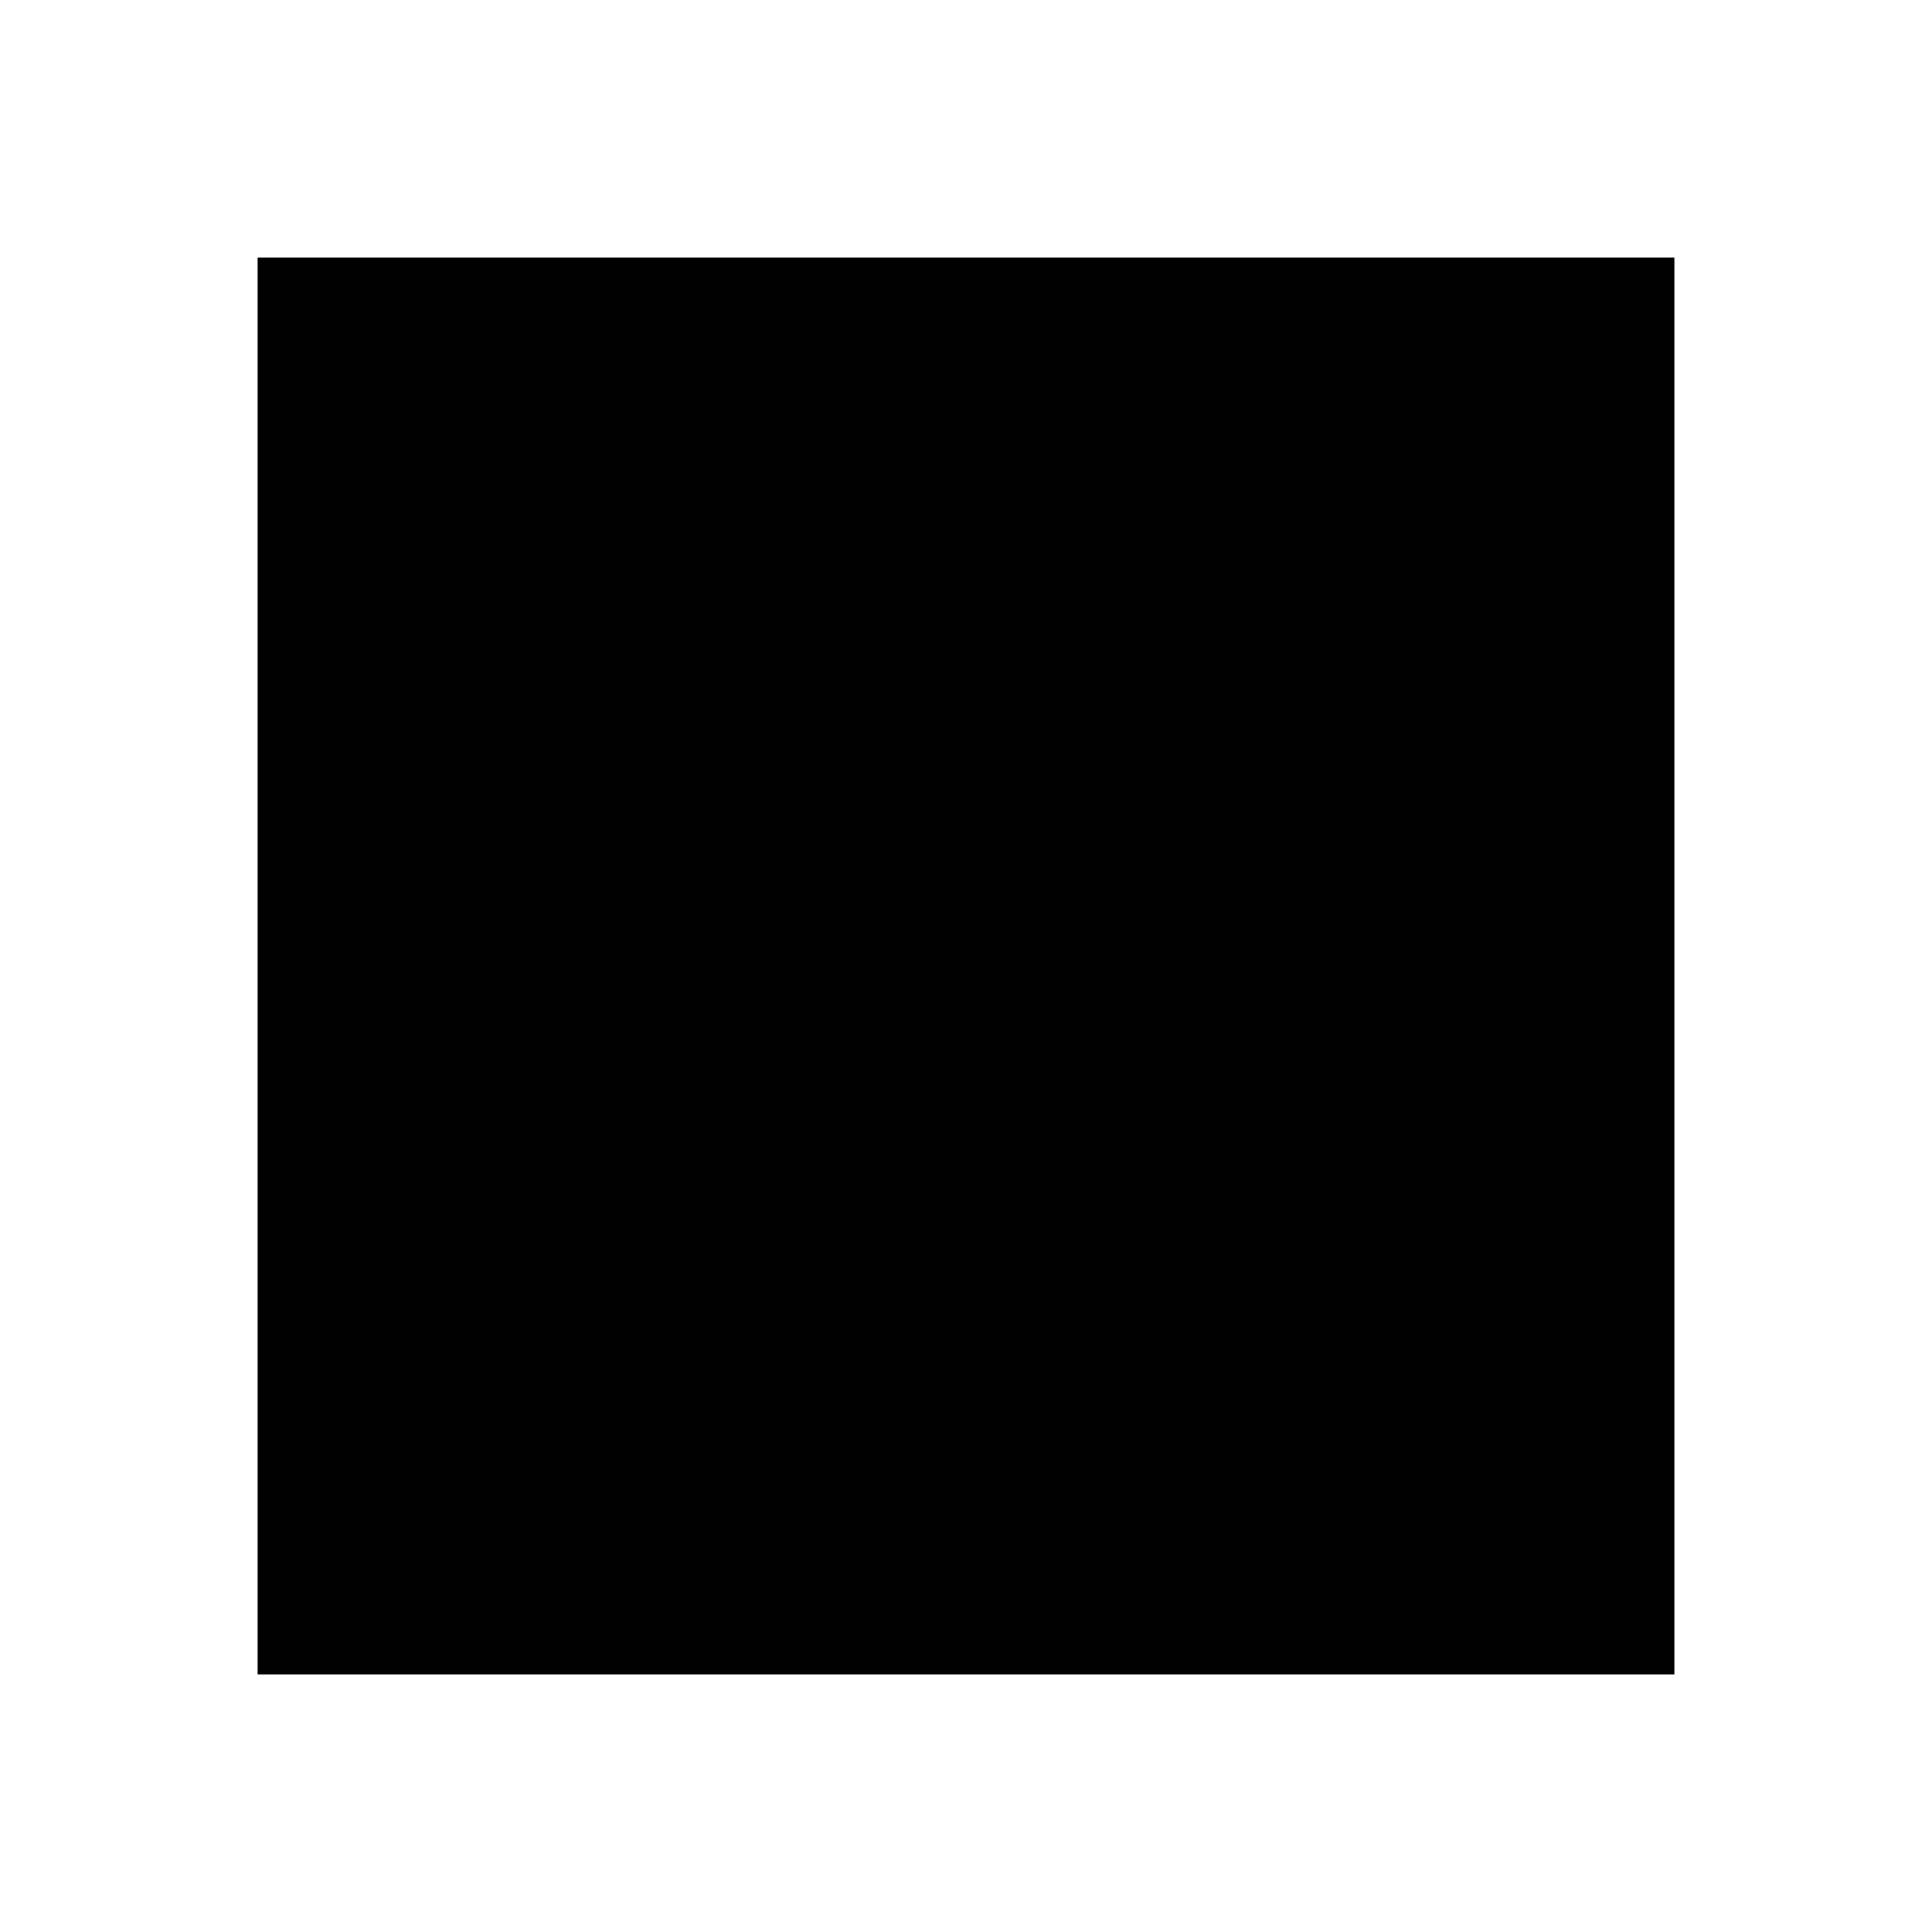
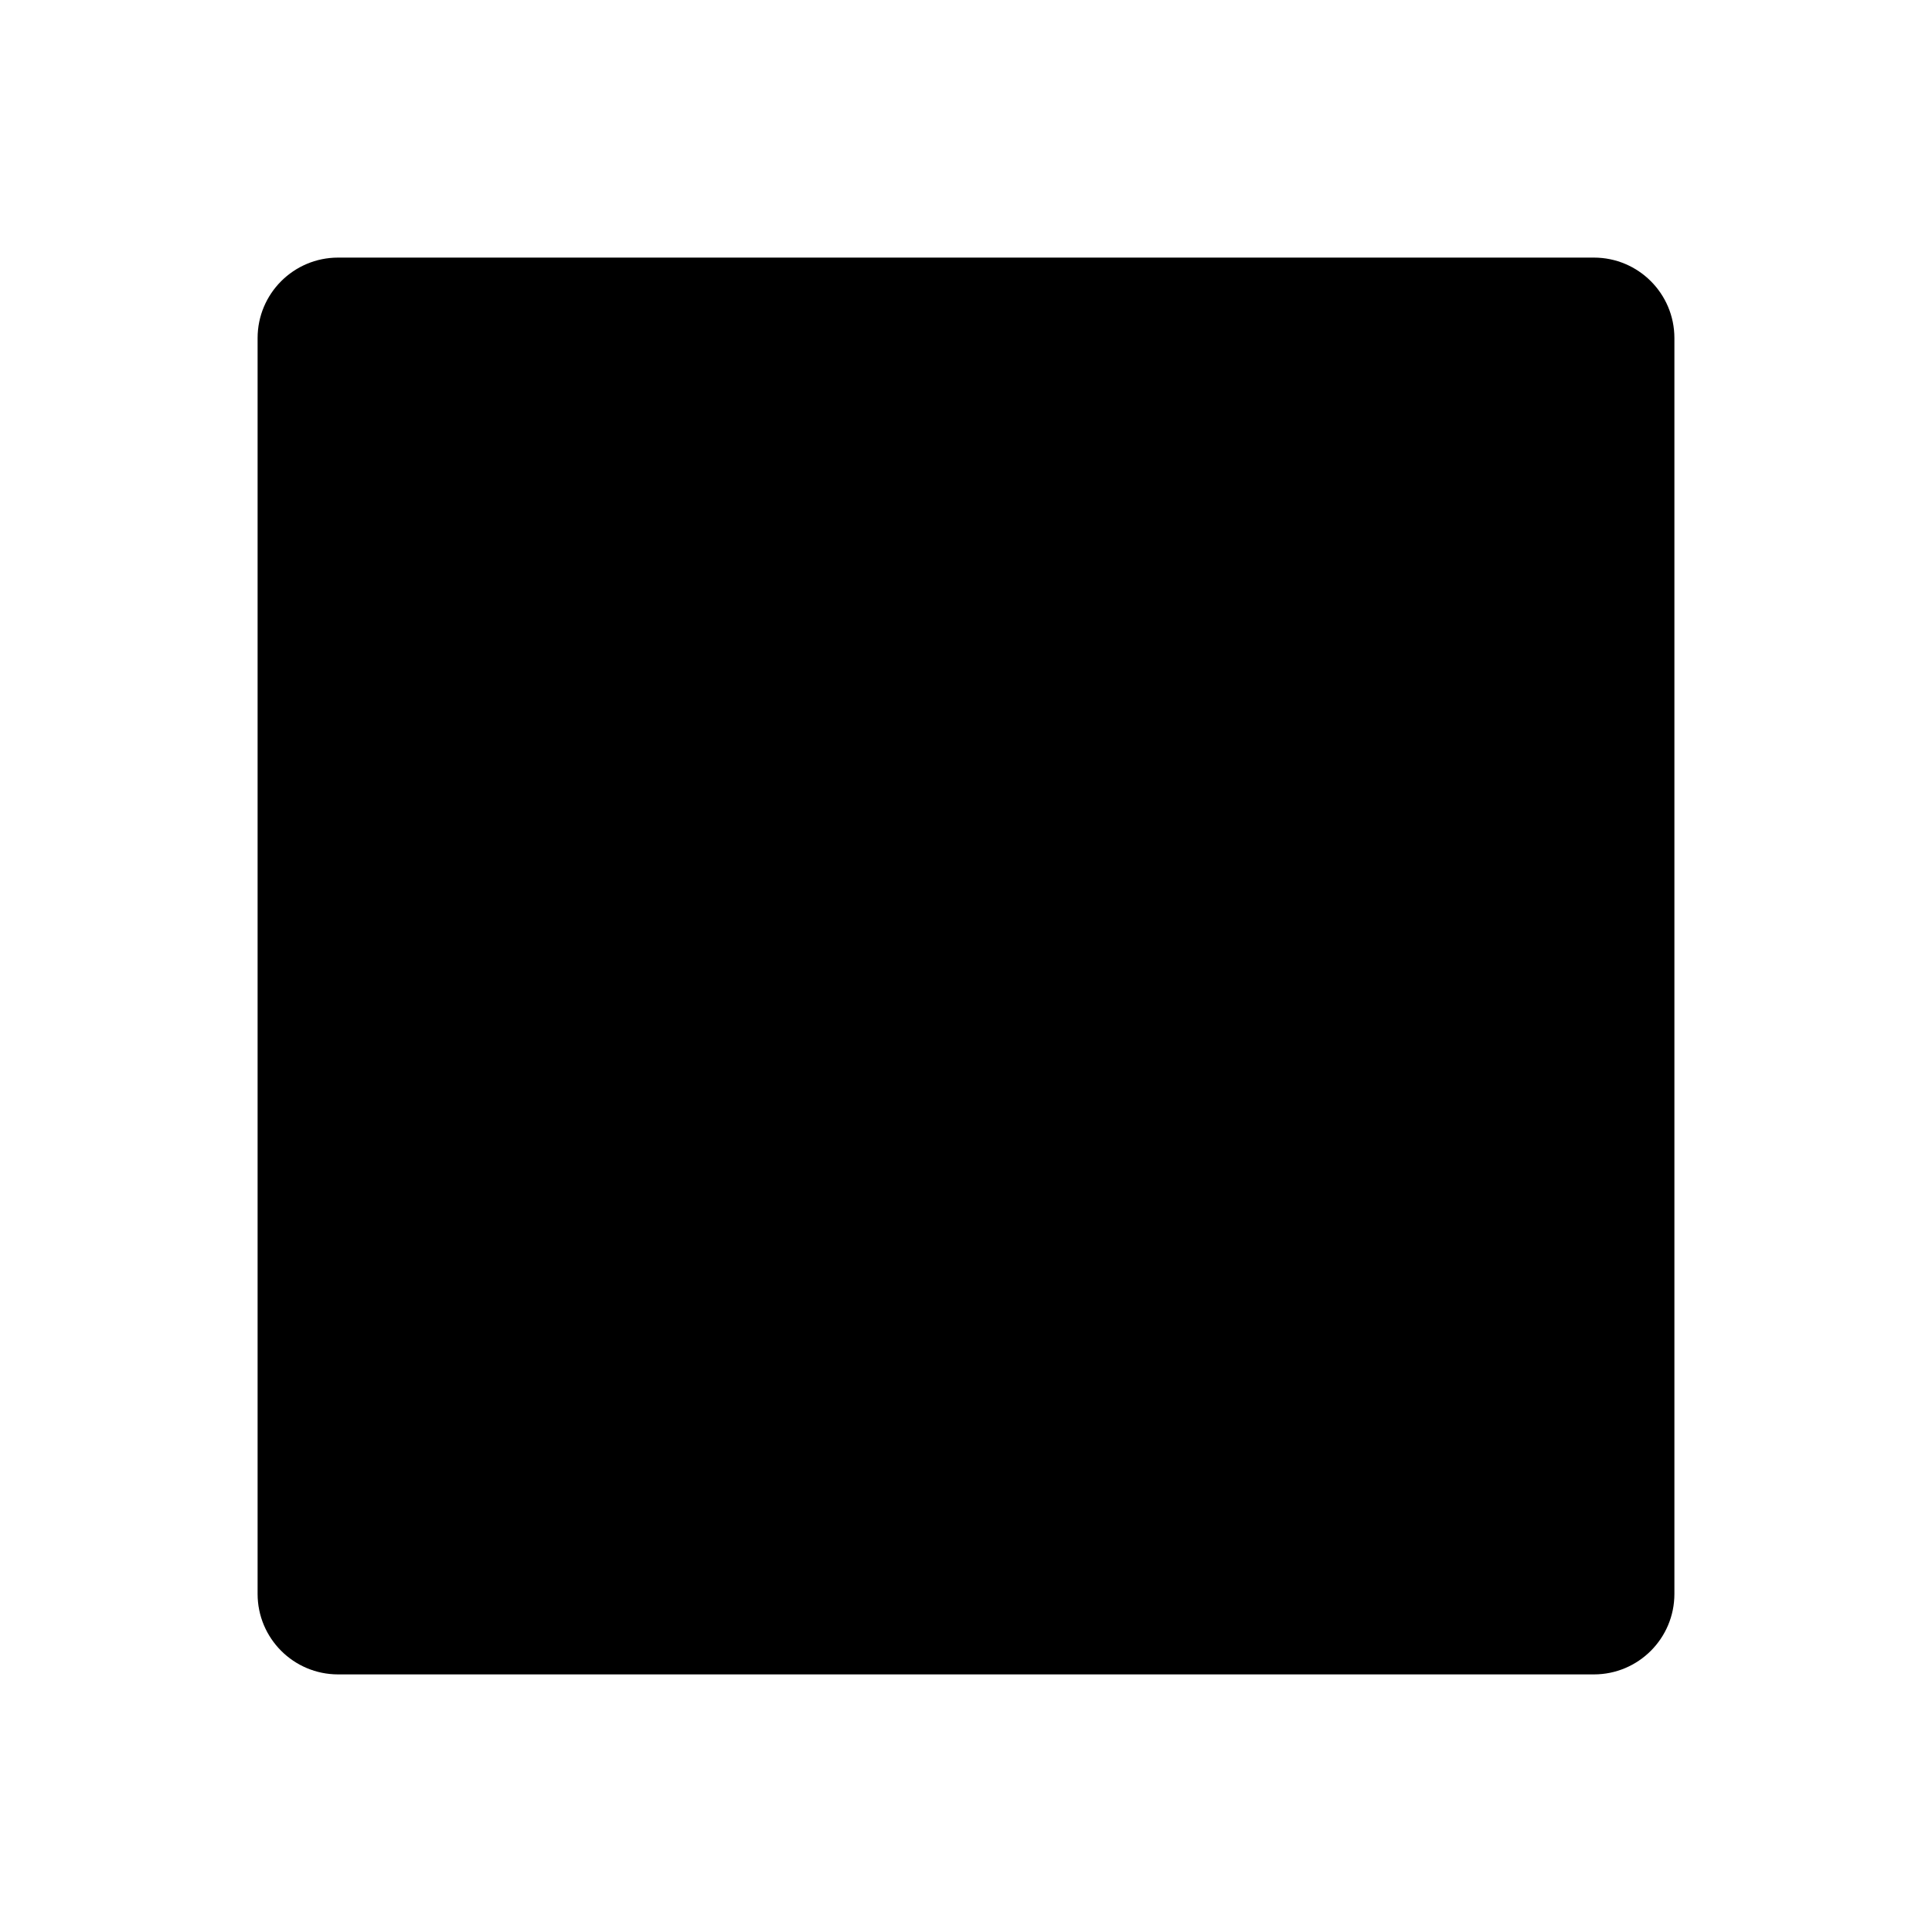
<svg xmlns="http://www.w3.org/2000/svg" width="120" height="120" viewBox="0 0 120 120">
  <defs>
-     <clipPath id="clip-Square">
+     <clipPath id="b">
      <rect width="120" height="120" />
    </clipPath>
  </defs>
-   <g id="Square" clip-path="url(#clip-Square)">
-     <rect id="Rectangle_2" data-name="Rectangle 2" width="120" height="120" fill="rgba(255,255,255,0)" />
-     <rect id="Rectangle_1" data-name="Rectangle 1" width="88" height="88" transform="translate(16 16)" />
+   <g id="a" clip-path="url(#b)">
+     <rect width="120" height="120" fill="rgba(255,255,255,0)" />
+     <rect width="88" height="88" rx="5" transform="translate(16 16)" />
  </g>
</svg>
